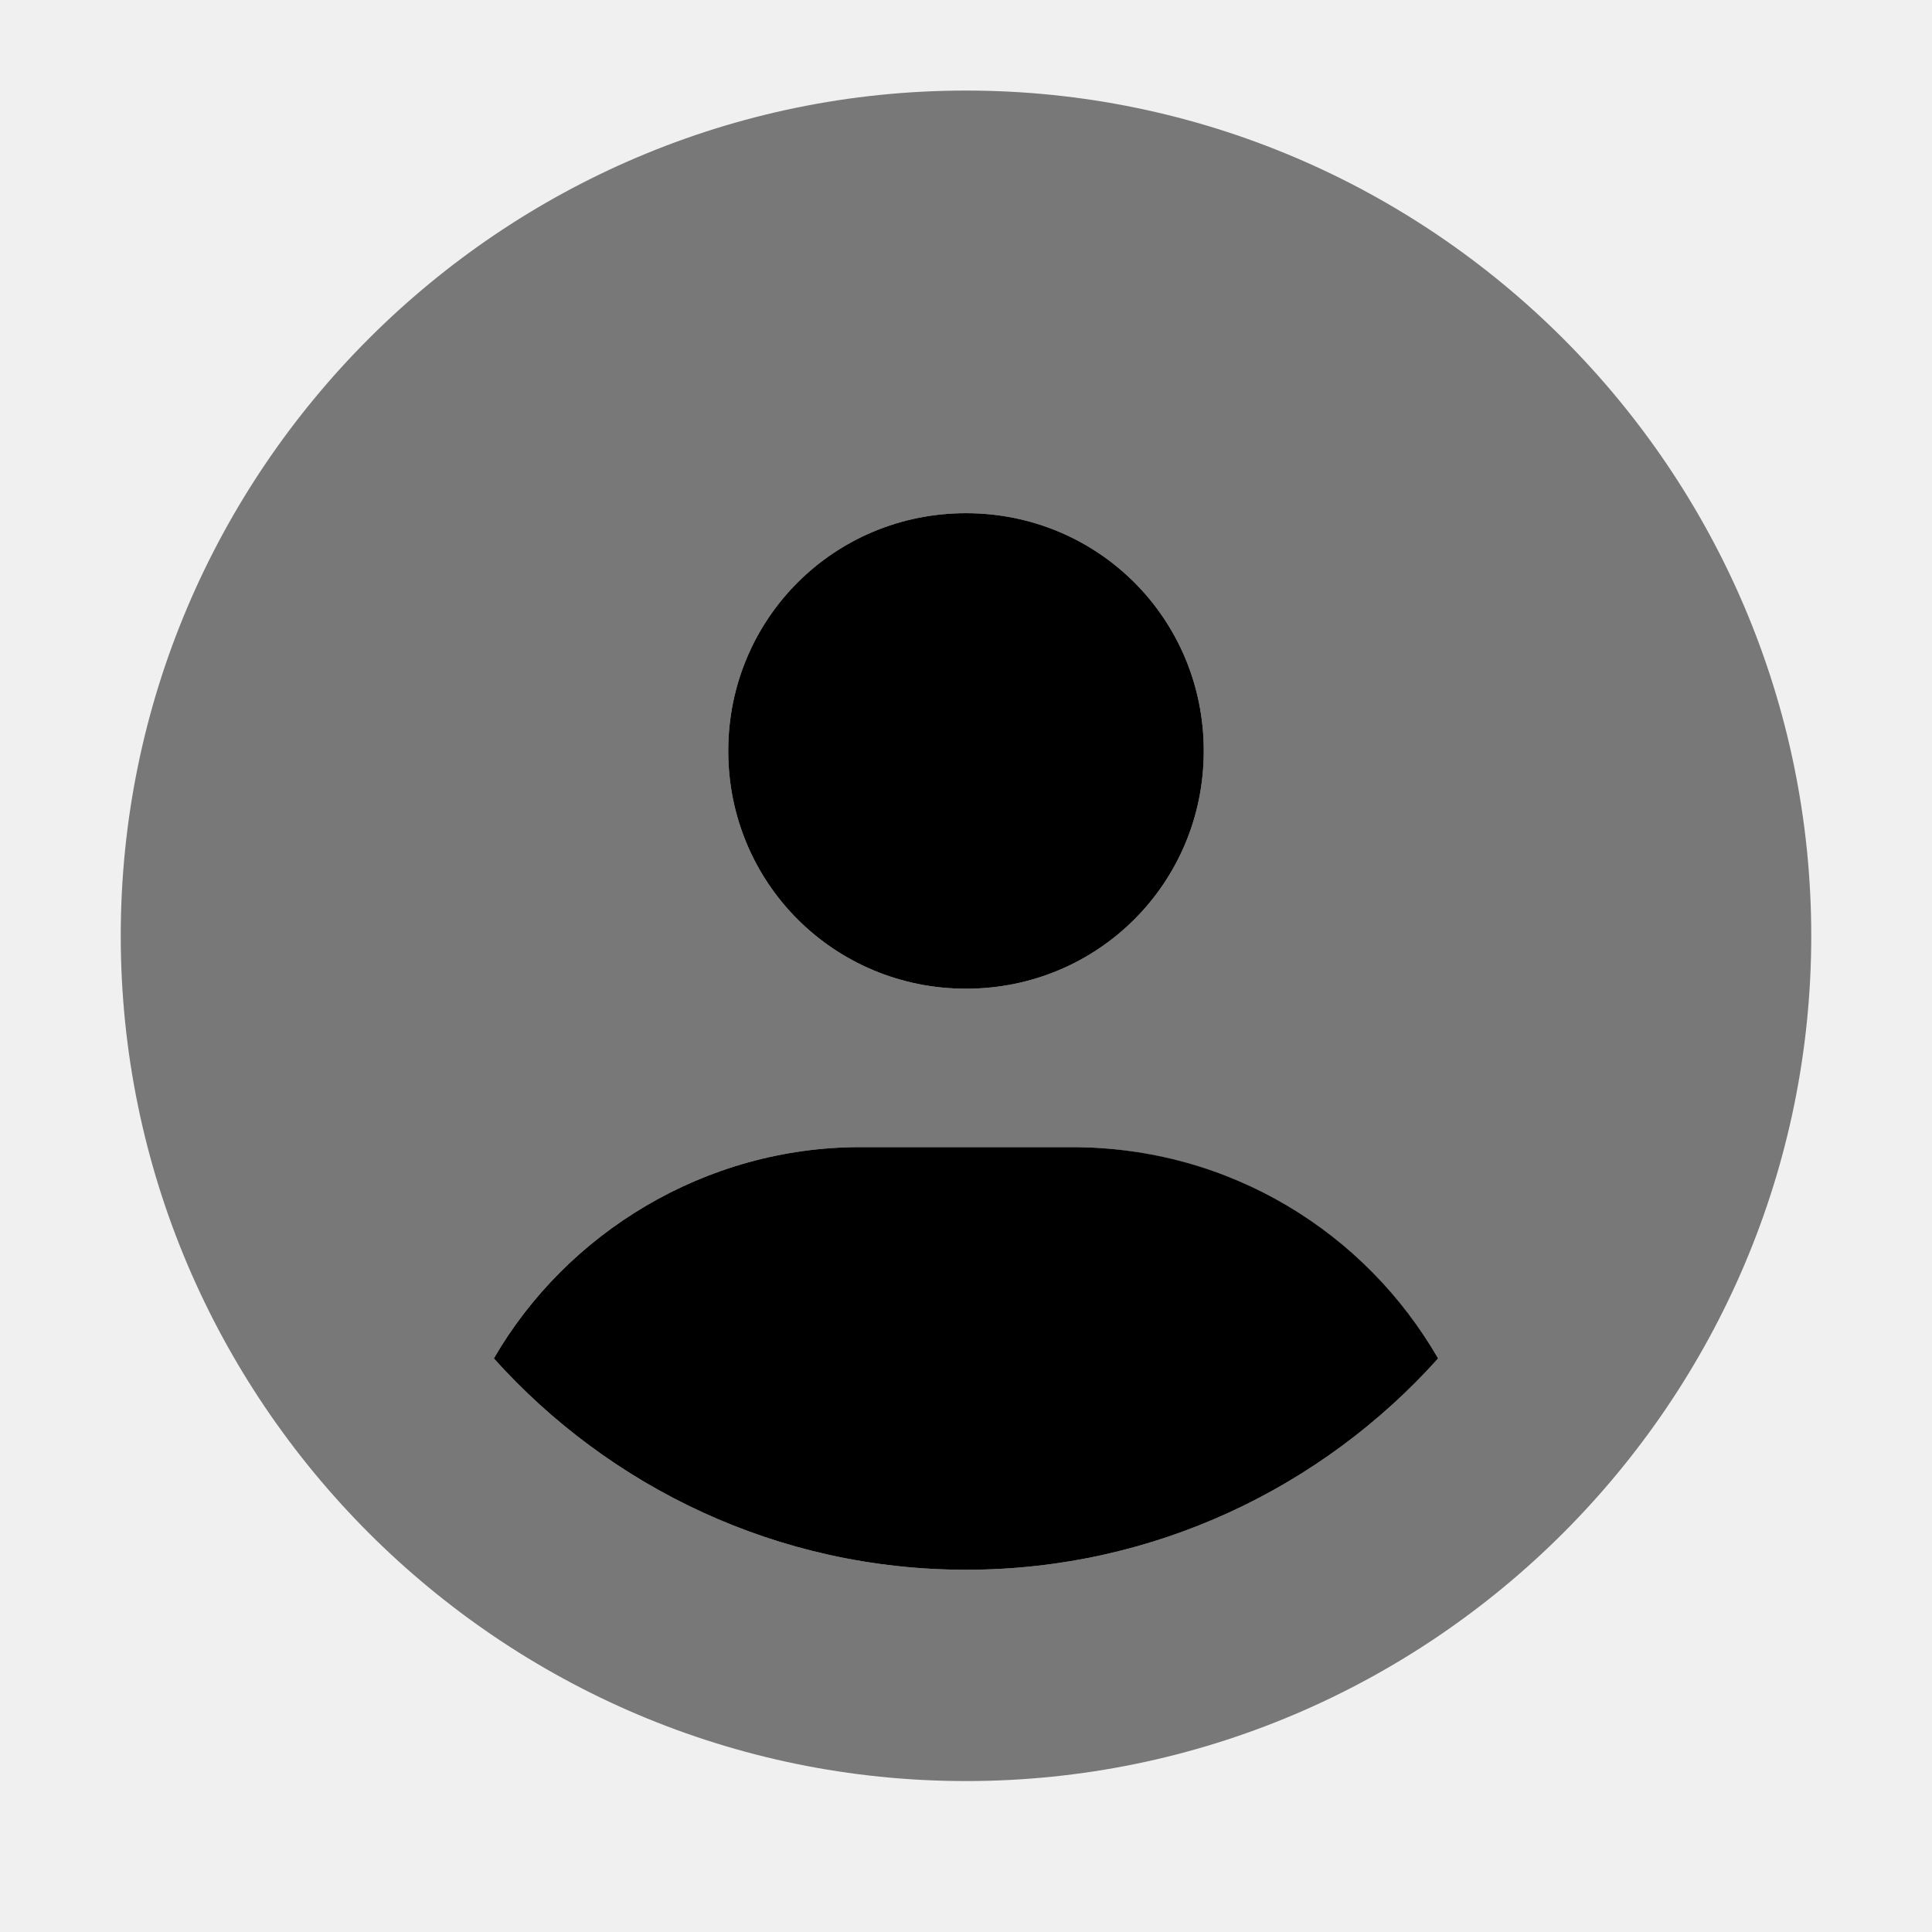
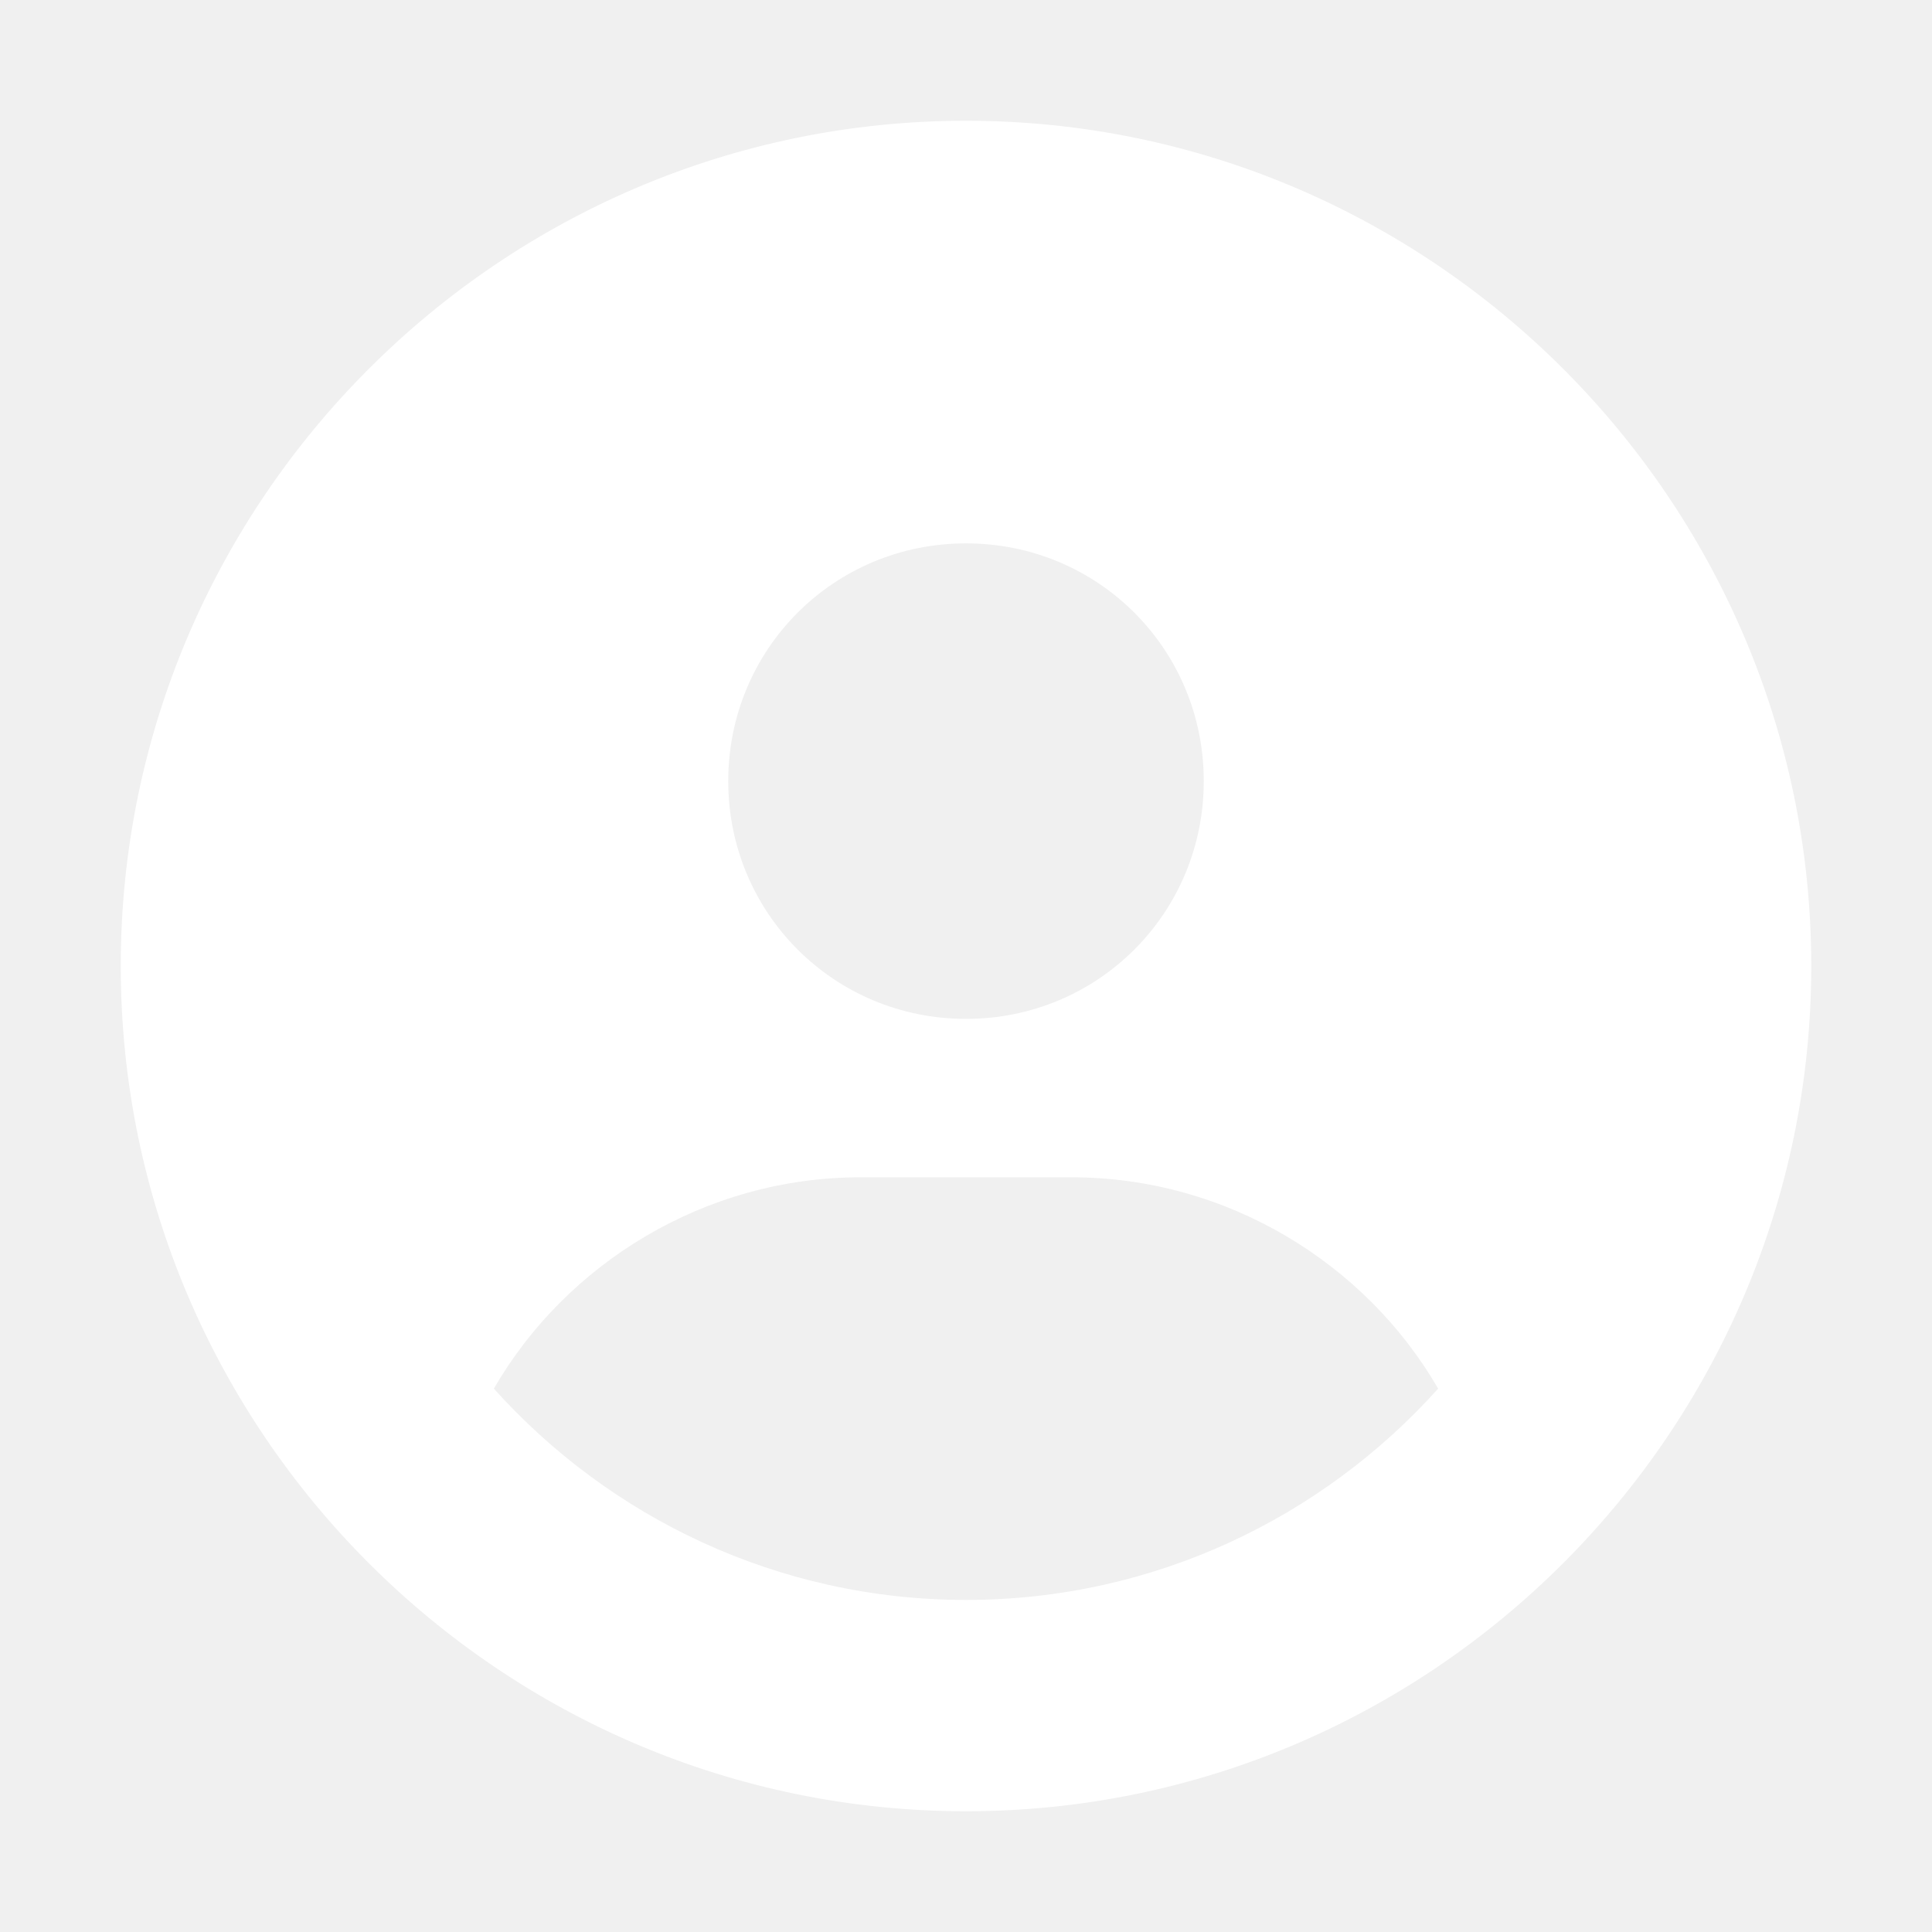
<svg xmlns="http://www.w3.org/2000/svg" width="16" height="16" viewBox="0 0 16 16" fill="none">
-   <path d="M8 8.188C6.906 8.188 6.031 7.312 6.031 6.219C6.031 5.125 6.906 4.25 8 4.25C9.094 4.25 9.969 5.125 9.969 6.219C9.969 7.312 9.094 8.188 8 8.188ZM8 13C6.441 13 5.047 12.316 4.09 11.25C4.691 10.211 5.84 9.5 7.125 9.5H8.875C10.188 9.5 11.309 10.211 11.91 11.25C10.953 12.316 9.559 13 8 13Z" fill="currentColor" />
-   <path opacity="0.5" d="M1 7.75C1 3.895 4.145 0.75 8 0.75C11.855 0.75 15 3.895 15 7.75C15 11.605 11.855 14.75 8 14.75C4.145 14.75 1 11.605 1 7.75ZM4.09 11.25C5.047 12.316 6.441 13 8 13C9.559 13 10.953 12.316 11.91 11.25C11.309 10.211 10.16 9.5 8.875 9.5H7.125C5.84 9.5 4.691 10.211 4.09 11.25ZM9.969 6.219C9.969 5.125 9.094 4.25 8 4.25C6.906 4.25 6.031 5.125 6.031 6.219C6.031 7.312 6.906 8.188 8 8.188C9.094 8.188 9.969 7.312 9.969 6.219Z" fill="currentColor" />
+   <path d="M11.91 11.5C11.309 10.461 10.16 9.75 8.875 9.75H7.125C5.84 9.75 4.691 10.461 4.09 11.5C5.047 12.566 6.441 13.25 8 13.25C9.559 13.25 10.953 12.566 11.91 11.5ZM1 8C1 4.145 4.145 1 8 1C11.855 1 15 4.145 15 8C15 11.855 11.855 15 8 15C4.145 15 1 11.855 1 8ZM8 8.438C9.094 8.438 9.969 7.562 9.969 6.469C9.969 5.375 9.094 4.5 8 4.5C6.906 4.5 6.031 5.375 6.031 6.469C6.031 7.562 6.906 8.438 8 8.438Z" fill="white" />
</svg>
